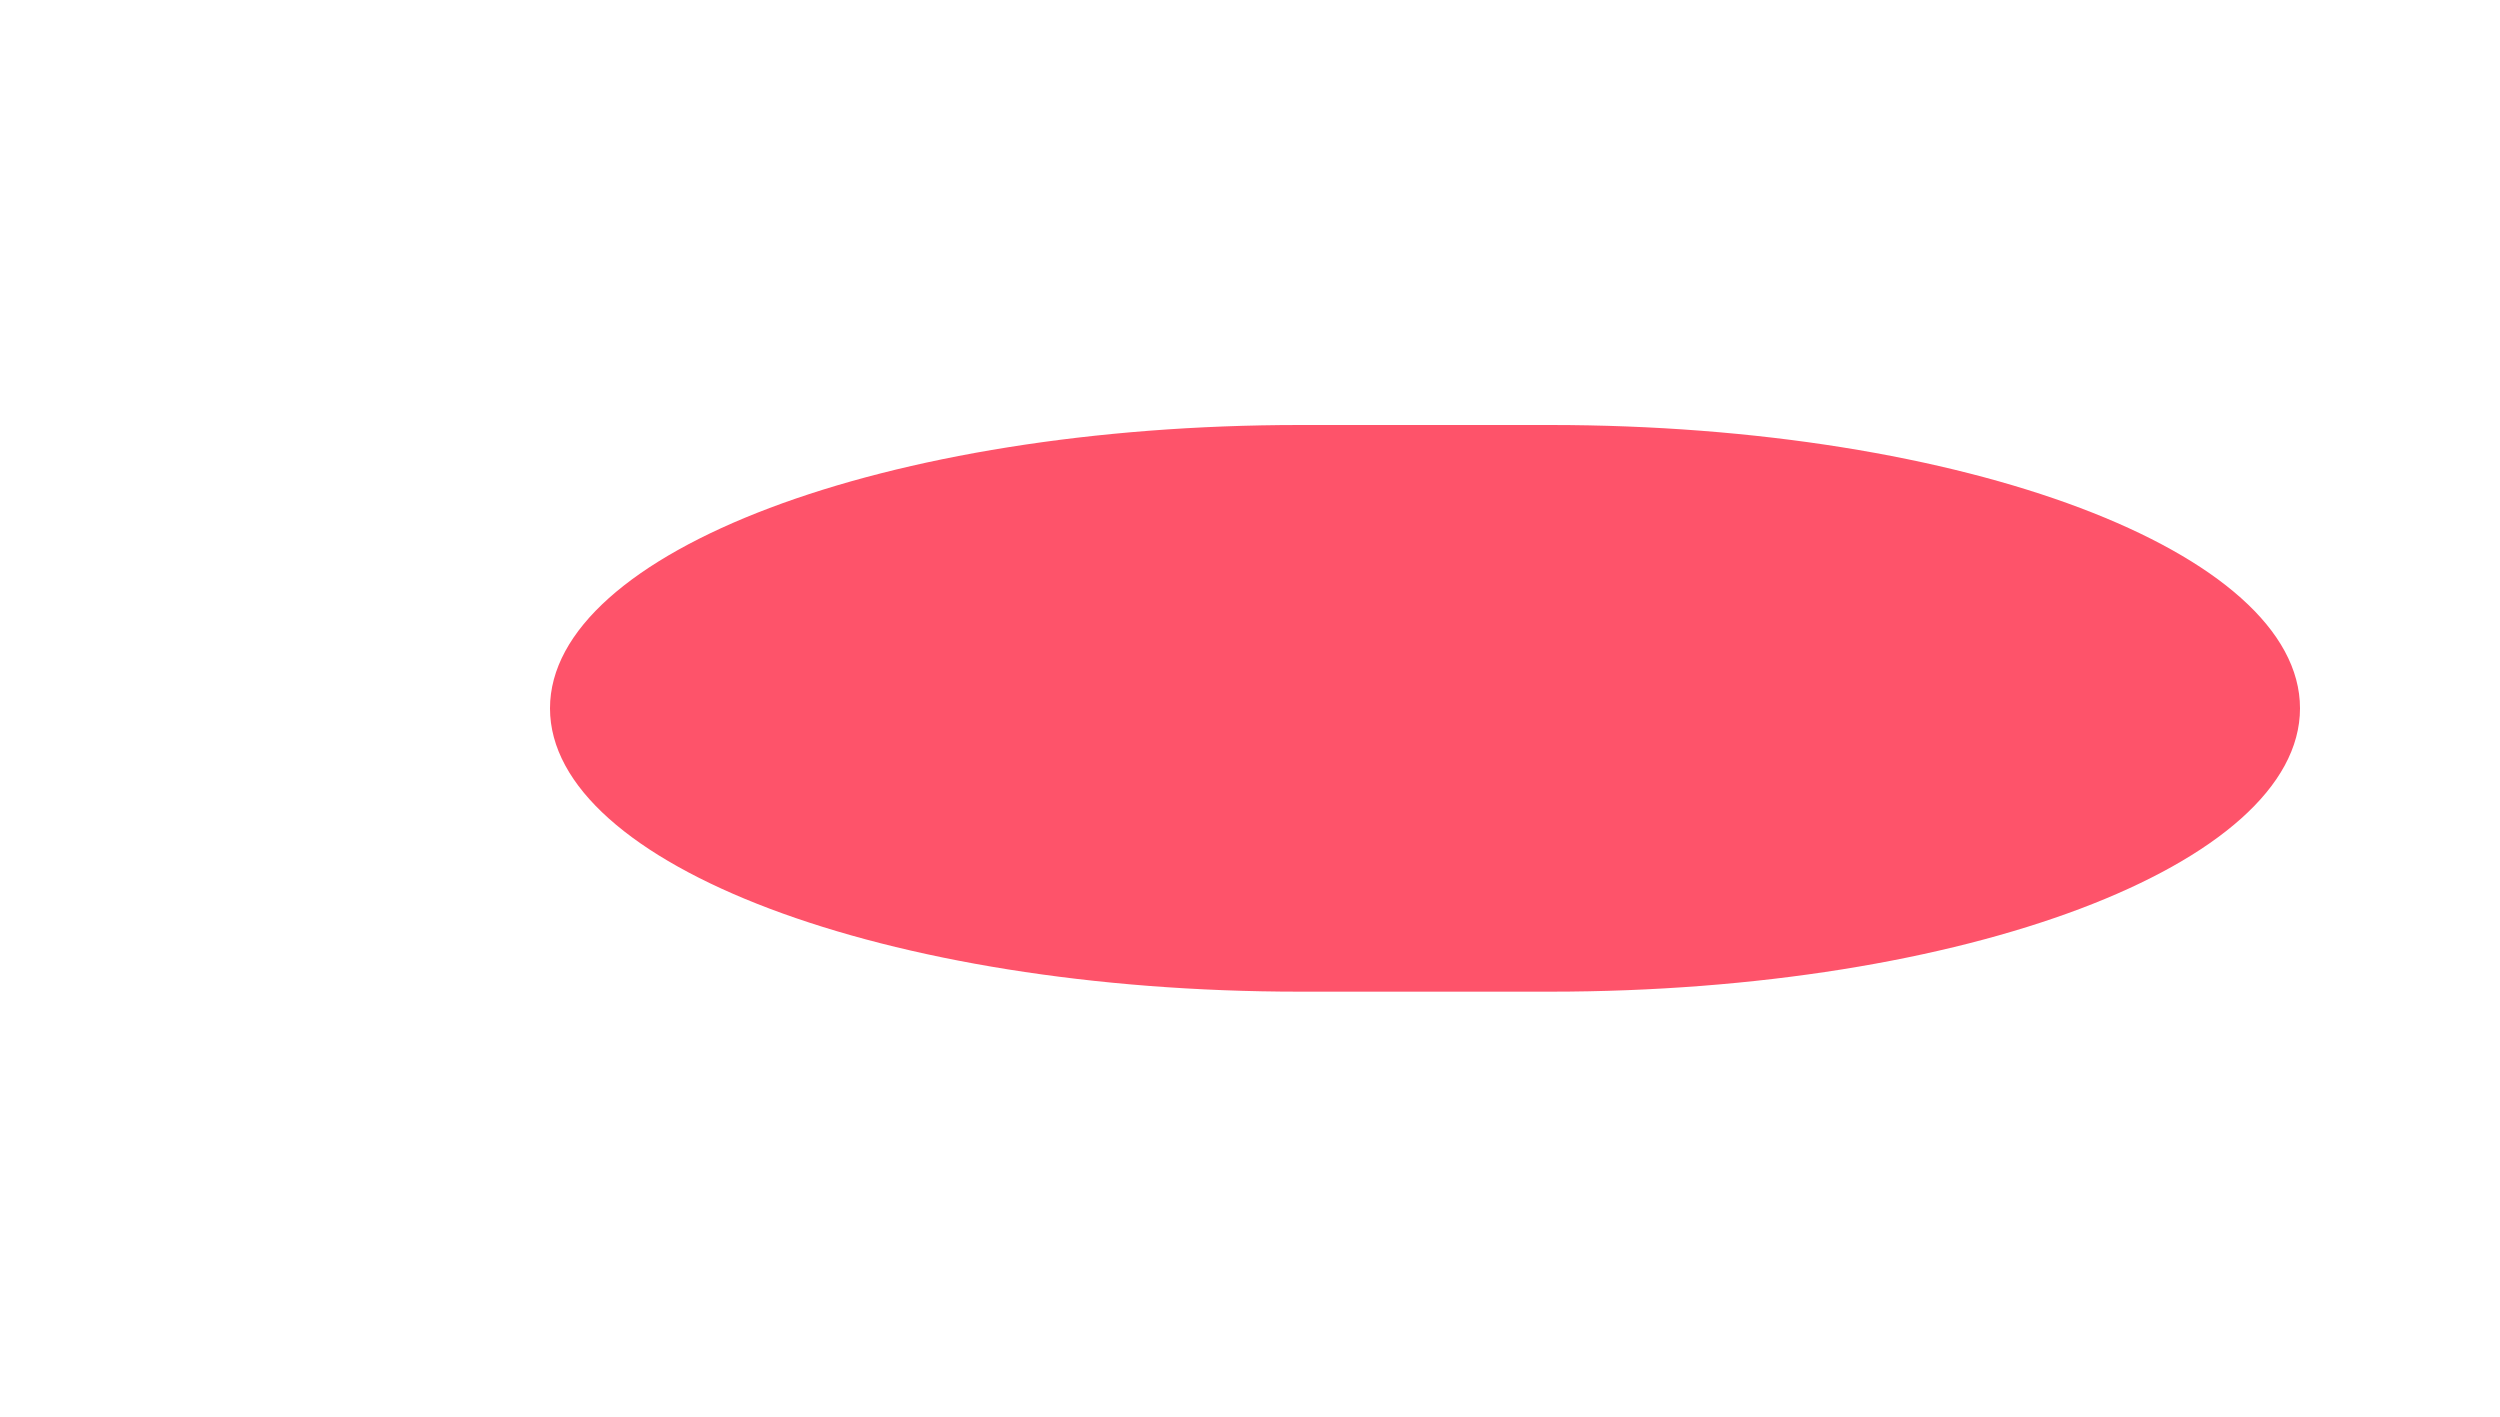
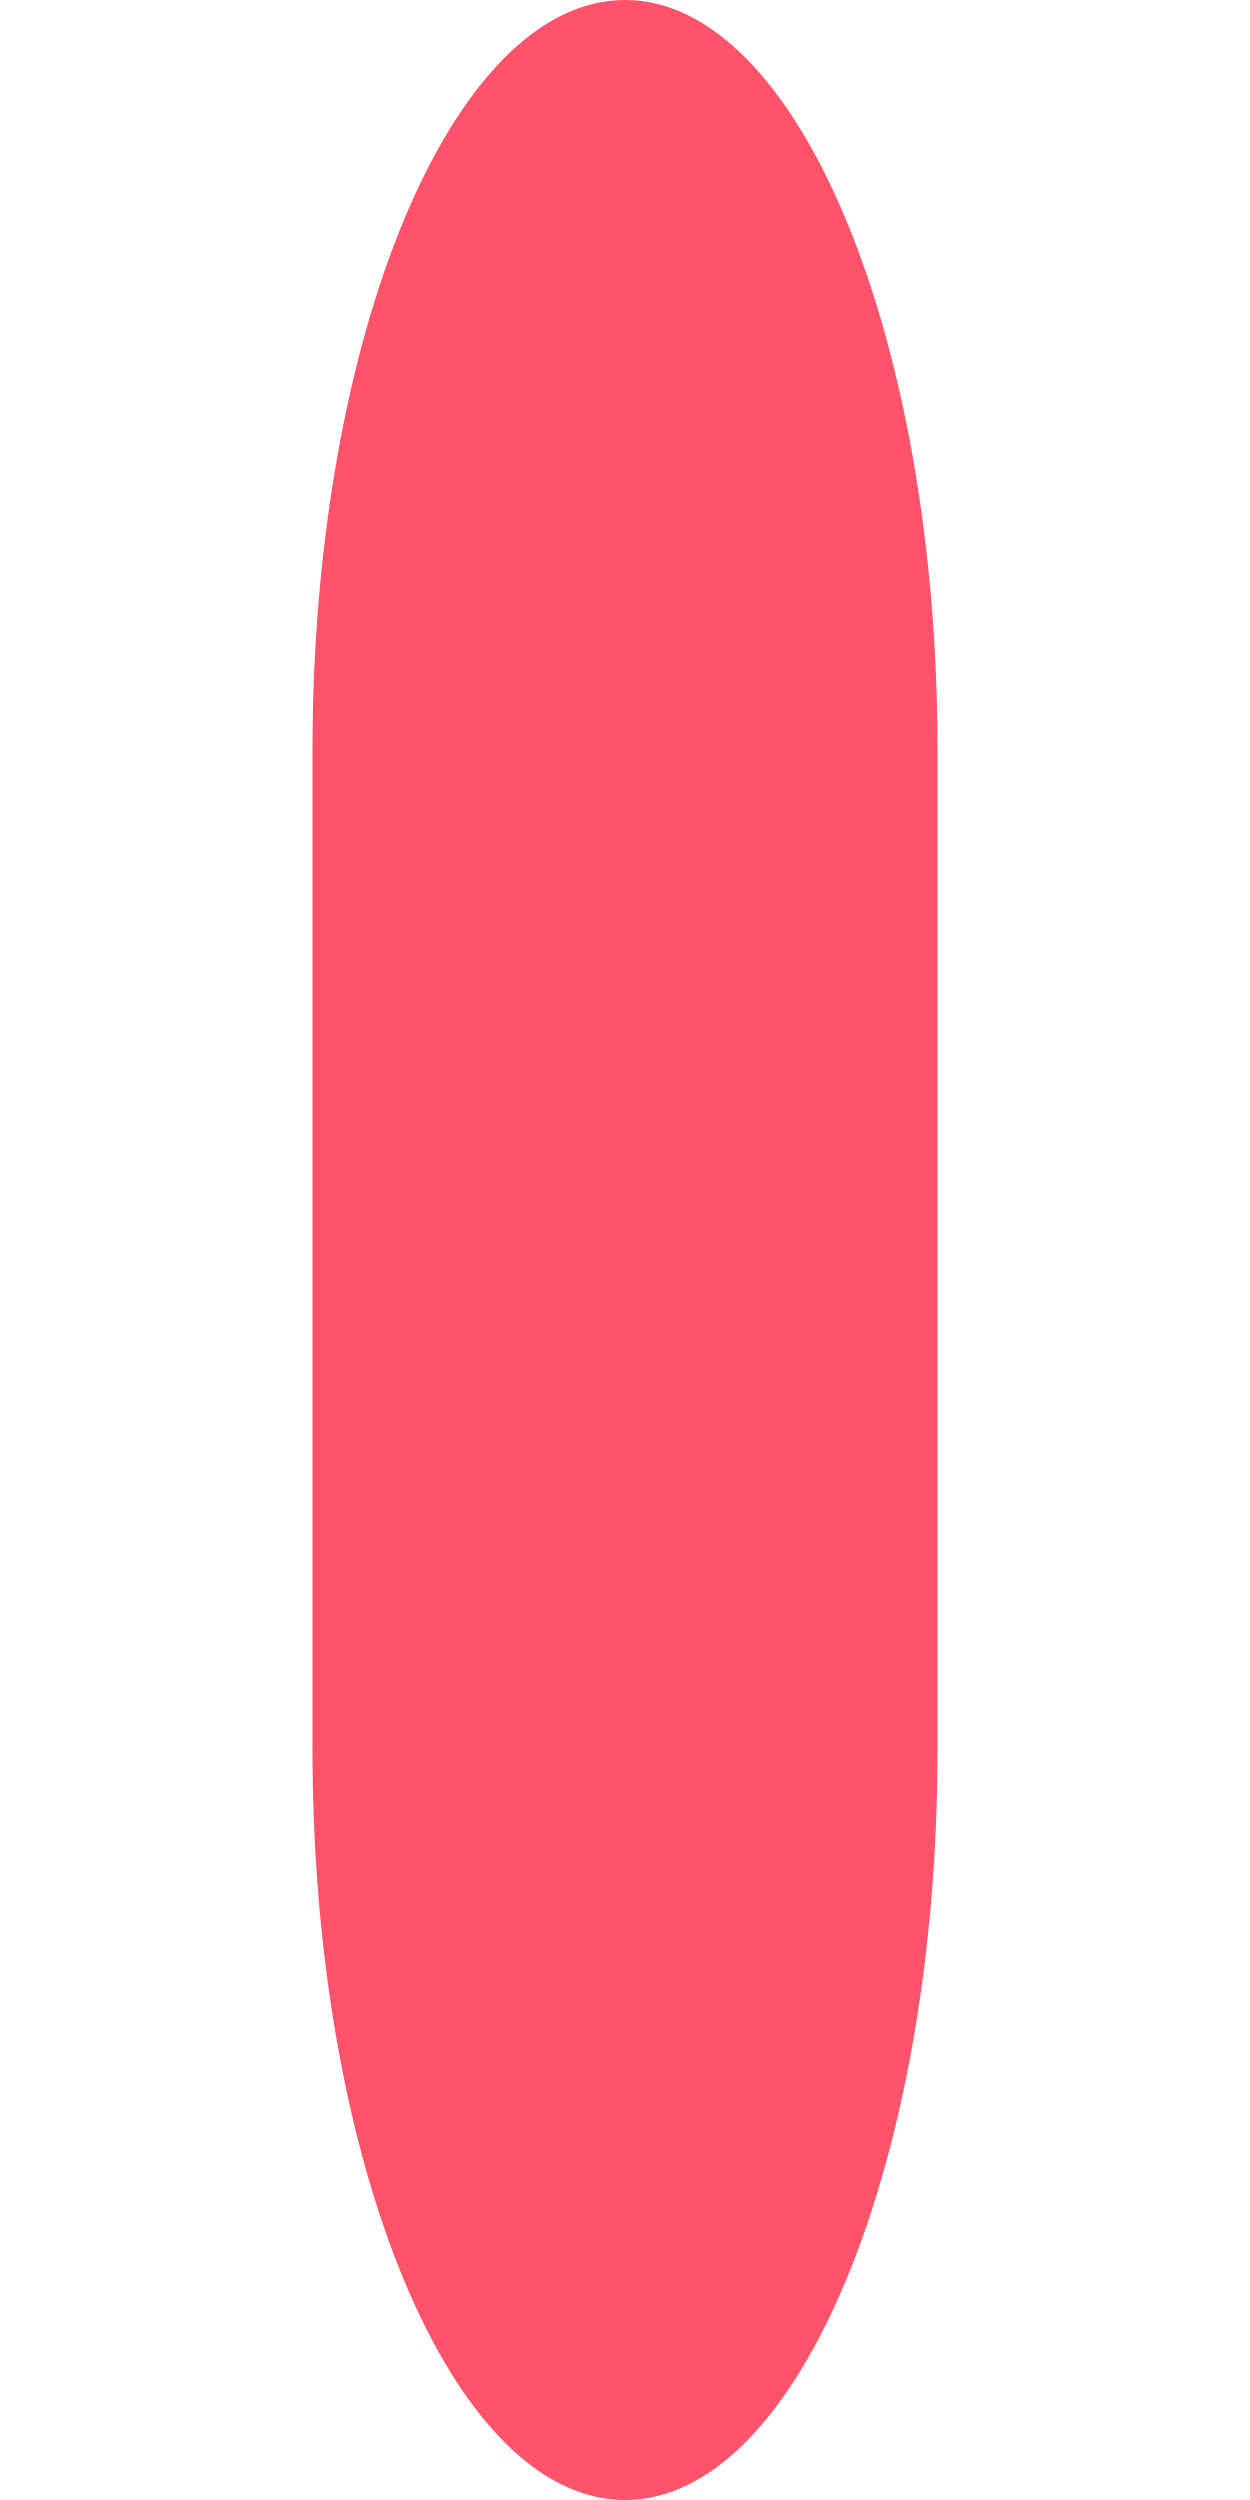
<svg xmlns="http://www.w3.org/2000/svg" version="1.1" width="100%" height="100%">
  <g>
-     <rect x="22%" y="30%" width="70%" height="40%" rx="30%" ry="30%" style="fill:#fe536a;fill-opacity:1;" />
+     <rect x="25%" y="0%" width="50%" height="100%" rx="30%" ry="30%" style="fill:#fe536a;fill-opacity:1;" />
  </g>
</svg>
